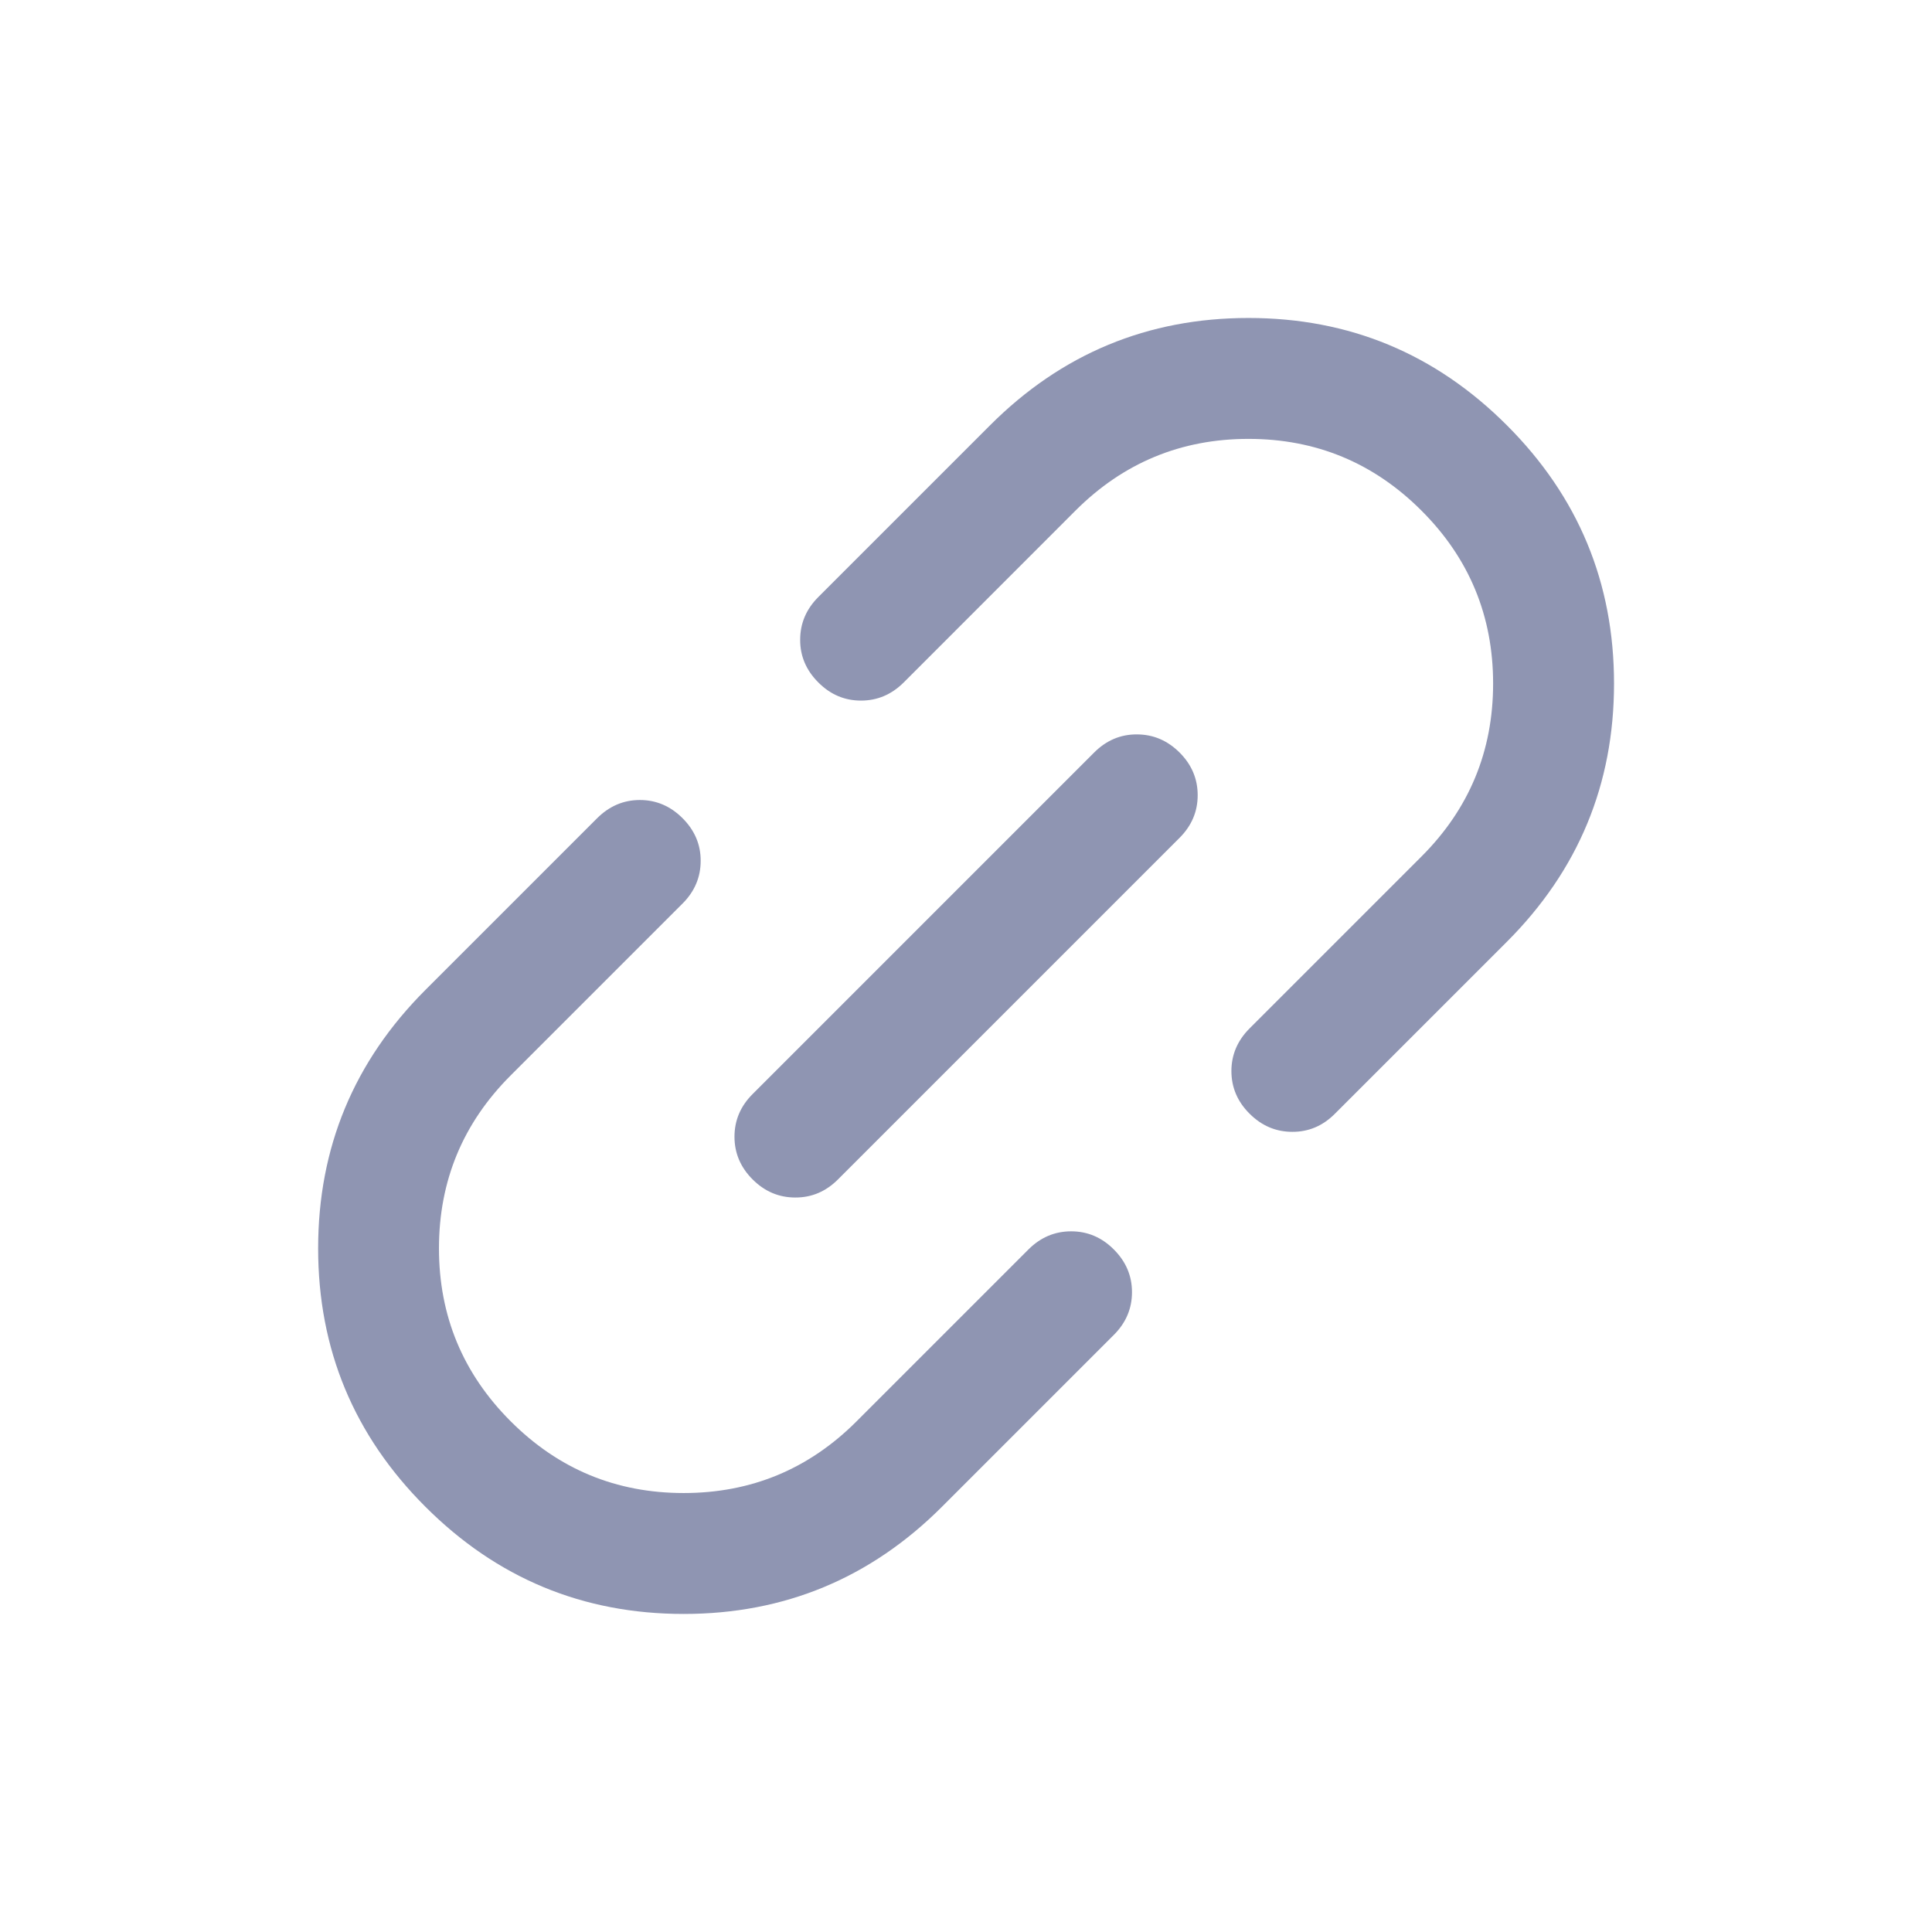
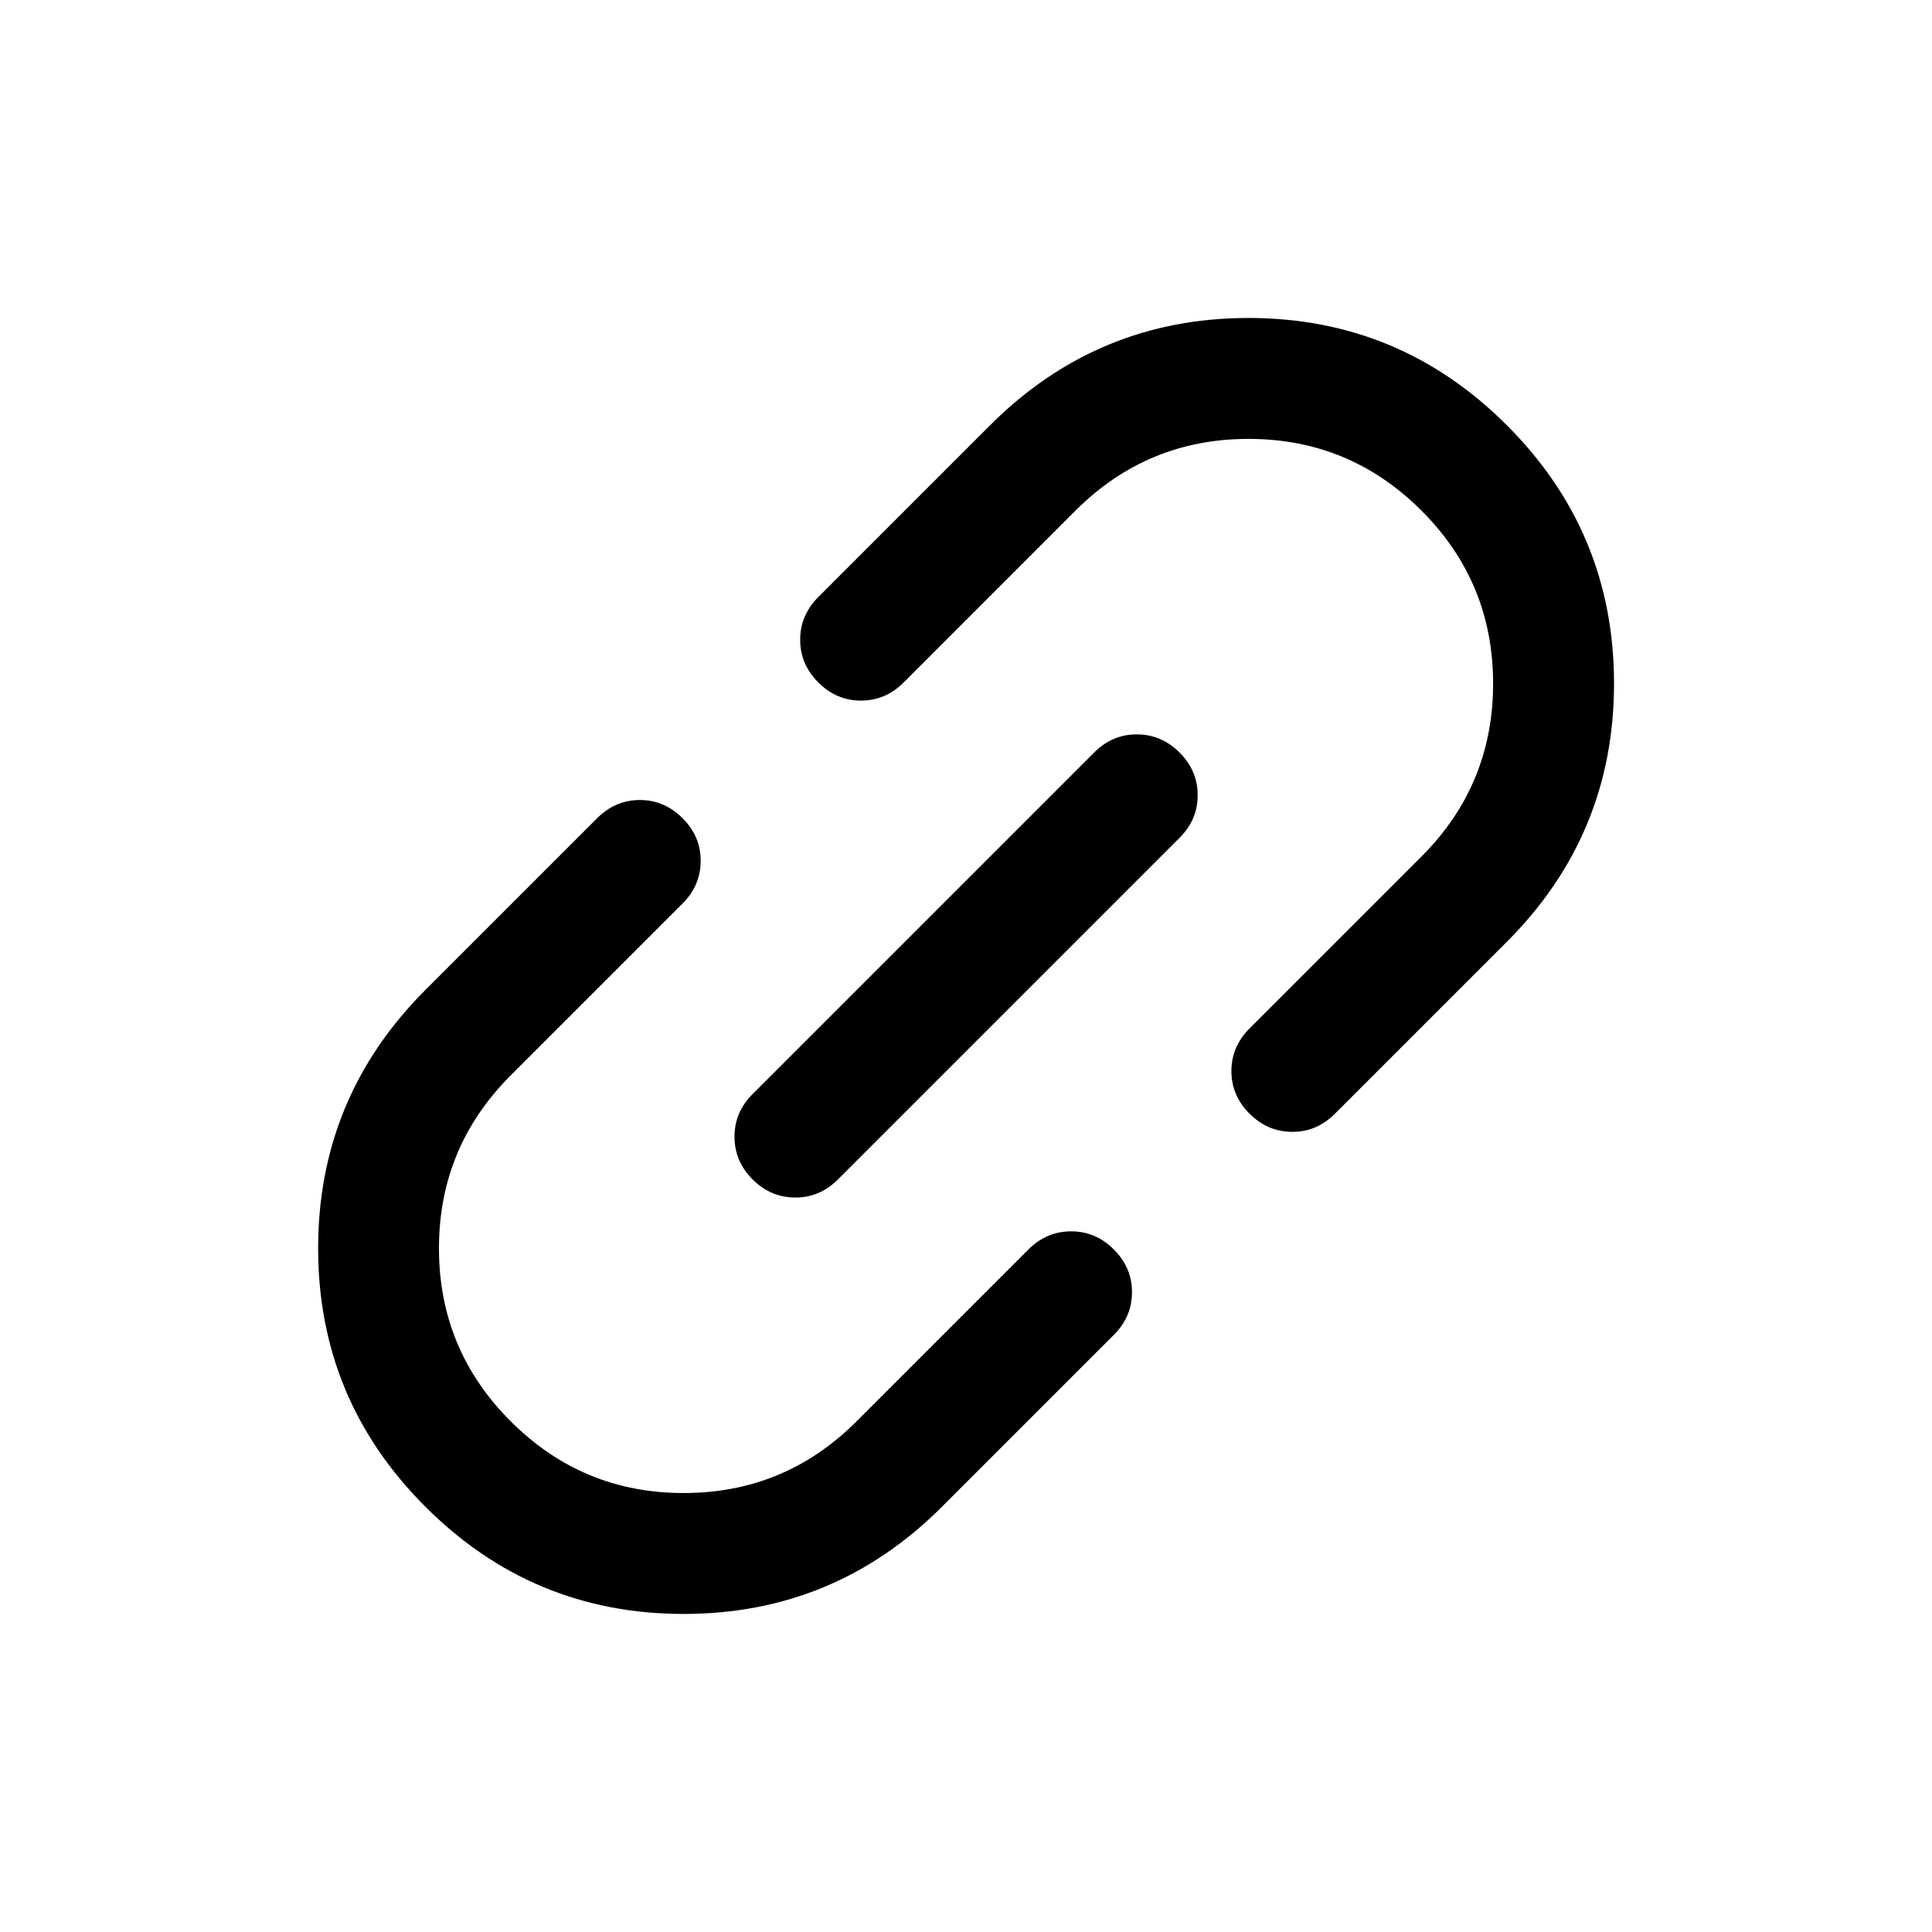
- <svg xmlns="http://www.w3.org/2000/svg" width="24" height="24" viewBox="0 0 24 24" fill="none">
-   <path d="M11.702 18.717C10.814 19.605 9.744 20.049 8.493 20.049C7.241 20.049 6.172 19.605 5.284 18.717C4.396 17.83 3.952 16.76 3.952 15.508C3.952 14.256 4.396 13.187 5.283 12.299L7.418 10.164C7.569 10.014 7.745 9.938 7.949 9.938C8.152 9.938 8.329 10.014 8.479 10.164C8.629 10.314 8.705 10.491 8.704 10.694C8.704 10.897 8.629 11.074 8.479 11.224L6.343 13.36C5.75 13.953 5.453 14.669 5.453 15.508C5.453 16.346 5.75 17.062 6.344 17.656C6.938 18.25 7.654 18.547 8.493 18.547C9.331 18.547 10.047 18.25 10.64 17.657L12.776 15.521C12.926 15.371 13.103 15.296 13.306 15.296C13.51 15.296 13.687 15.371 13.837 15.522C13.987 15.672 14.062 15.849 14.062 16.052C14.062 16.255 13.987 16.432 13.837 16.582L11.702 18.717ZM10.41 14.651C10.26 14.801 10.083 14.877 9.879 14.876C9.676 14.876 9.499 14.801 9.349 14.651C9.199 14.501 9.124 14.324 9.124 14.121C9.124 13.917 9.199 13.741 9.349 13.591L13.592 9.348C13.742 9.198 13.919 9.122 14.122 9.123C14.326 9.123 14.502 9.198 14.653 9.348C14.803 9.498 14.878 9.675 14.878 9.878C14.878 10.082 14.803 10.258 14.652 10.409L10.41 14.651ZM16.583 13.835C16.433 13.986 16.256 14.061 16.053 14.06C15.85 14.06 15.673 13.985 15.523 13.835C15.372 13.685 15.297 13.508 15.297 13.305C15.297 13.102 15.373 12.925 15.523 12.775L17.659 10.639C18.252 10.046 18.548 9.33 18.548 8.491C18.548 7.653 18.252 6.936 17.658 6.343C17.064 5.749 16.348 5.452 15.509 5.452C14.671 5.452 13.955 5.749 13.361 6.342L11.226 8.478C11.075 8.628 10.899 8.703 10.695 8.703C10.492 8.703 10.315 8.628 10.165 8.477C10.015 8.327 9.939 8.15 9.94 7.947C9.94 7.744 10.015 7.567 10.165 7.417L12.3 5.282C13.188 4.394 14.258 3.95 15.509 3.95C16.761 3.95 17.83 4.394 18.718 5.282C19.606 6.169 20.05 7.239 20.05 8.491C20.05 9.743 19.606 10.812 18.718 11.7L16.583 13.835Z" fill="#8F95B2" />
+ <svg xmlns="http://www.w3.org/2000/svg" width="current" height="current" viewBox="0 0 24 24" fill="currentColor">
+   <path d="M11.702 18.717C10.814 19.605 9.744 20.049 8.493 20.049C7.241 20.049 6.172 19.605 5.284 18.717C4.396 17.83 3.952 16.76 3.952 15.508C3.952 14.256 4.396 13.187 5.283 12.299L7.418 10.164C7.569 10.014 7.745 9.938 7.949 9.938C8.152 9.938 8.329 10.014 8.479 10.164C8.629 10.314 8.705 10.491 8.704 10.694C8.704 10.897 8.629 11.074 8.479 11.224L6.343 13.36C5.75 13.953 5.453 14.669 5.453 15.508C5.453 16.346 5.75 17.062 6.344 17.656C6.938 18.25 7.654 18.547 8.493 18.547C9.331 18.547 10.047 18.25 10.64 17.657L12.776 15.521C12.926 15.371 13.103 15.296 13.306 15.296C13.51 15.296 13.687 15.371 13.837 15.522C13.987 15.672 14.062 15.849 14.062 16.052C14.062 16.255 13.987 16.432 13.837 16.582L11.702 18.717ZM10.41 14.651C10.26 14.801 10.083 14.877 9.879 14.876C9.676 14.876 9.499 14.801 9.349 14.651C9.199 14.501 9.124 14.324 9.124 14.121C9.124 13.917 9.199 13.741 9.349 13.591L13.592 9.348C13.742 9.198 13.919 9.122 14.122 9.123C14.326 9.123 14.502 9.198 14.653 9.348C14.803 9.498 14.878 9.675 14.878 9.878C14.878 10.082 14.803 10.258 14.652 10.409L10.41 14.651ZM16.583 13.835C16.433 13.986 16.256 14.061 16.053 14.06C15.85 14.06 15.673 13.985 15.523 13.835C15.372 13.685 15.297 13.508 15.297 13.305C15.297 13.102 15.373 12.925 15.523 12.775L17.659 10.639C18.252 10.046 18.548 9.33 18.548 8.491C18.548 7.653 18.252 6.936 17.658 6.343C17.064 5.749 16.348 5.452 15.509 5.452C14.671 5.452 13.955 5.749 13.361 6.342L11.226 8.478C11.075 8.628 10.899 8.703 10.695 8.703C10.492 8.703 10.315 8.628 10.165 8.477C10.015 8.327 9.939 8.15 9.94 7.947C9.94 7.744 10.015 7.567 10.165 7.417L12.3 5.282C13.188 4.394 14.258 3.95 15.509 3.95C16.761 3.95 17.83 4.394 18.718 5.282C19.606 6.169 20.05 7.239 20.05 8.491C20.05 9.743 19.606 10.812 18.718 11.7L16.583 13.835Z" fill="currentColor" />
</svg>
